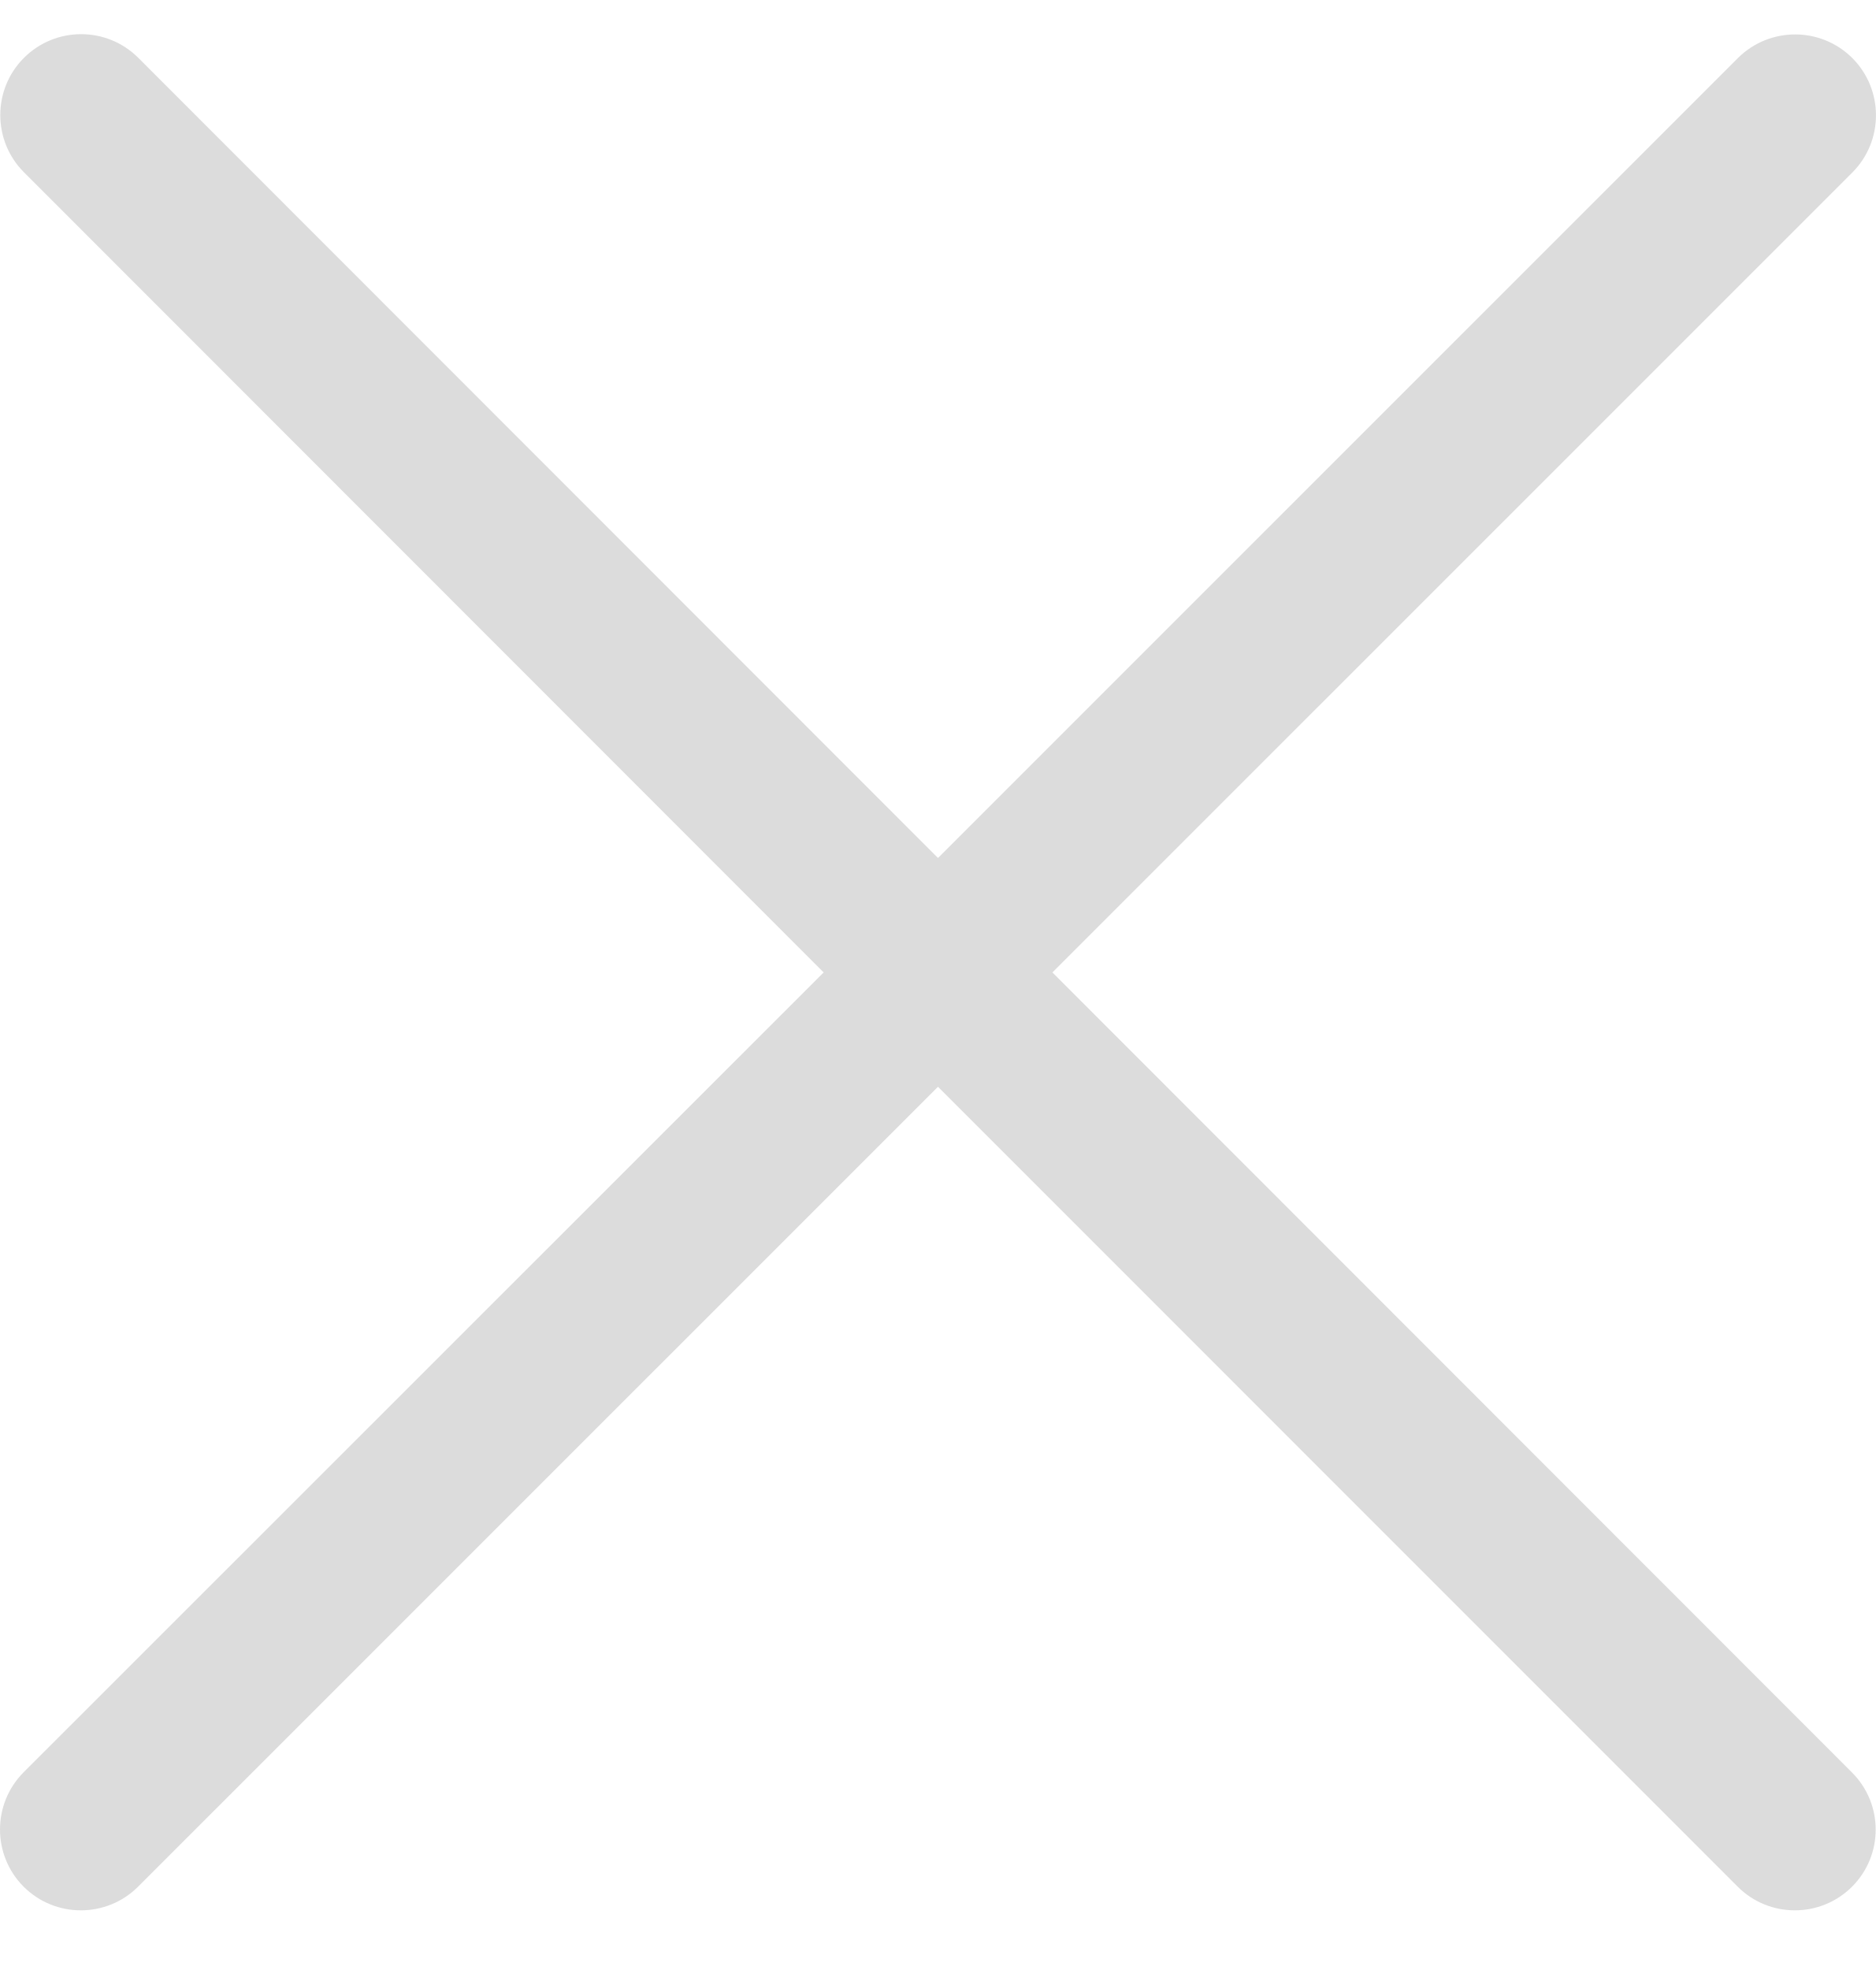
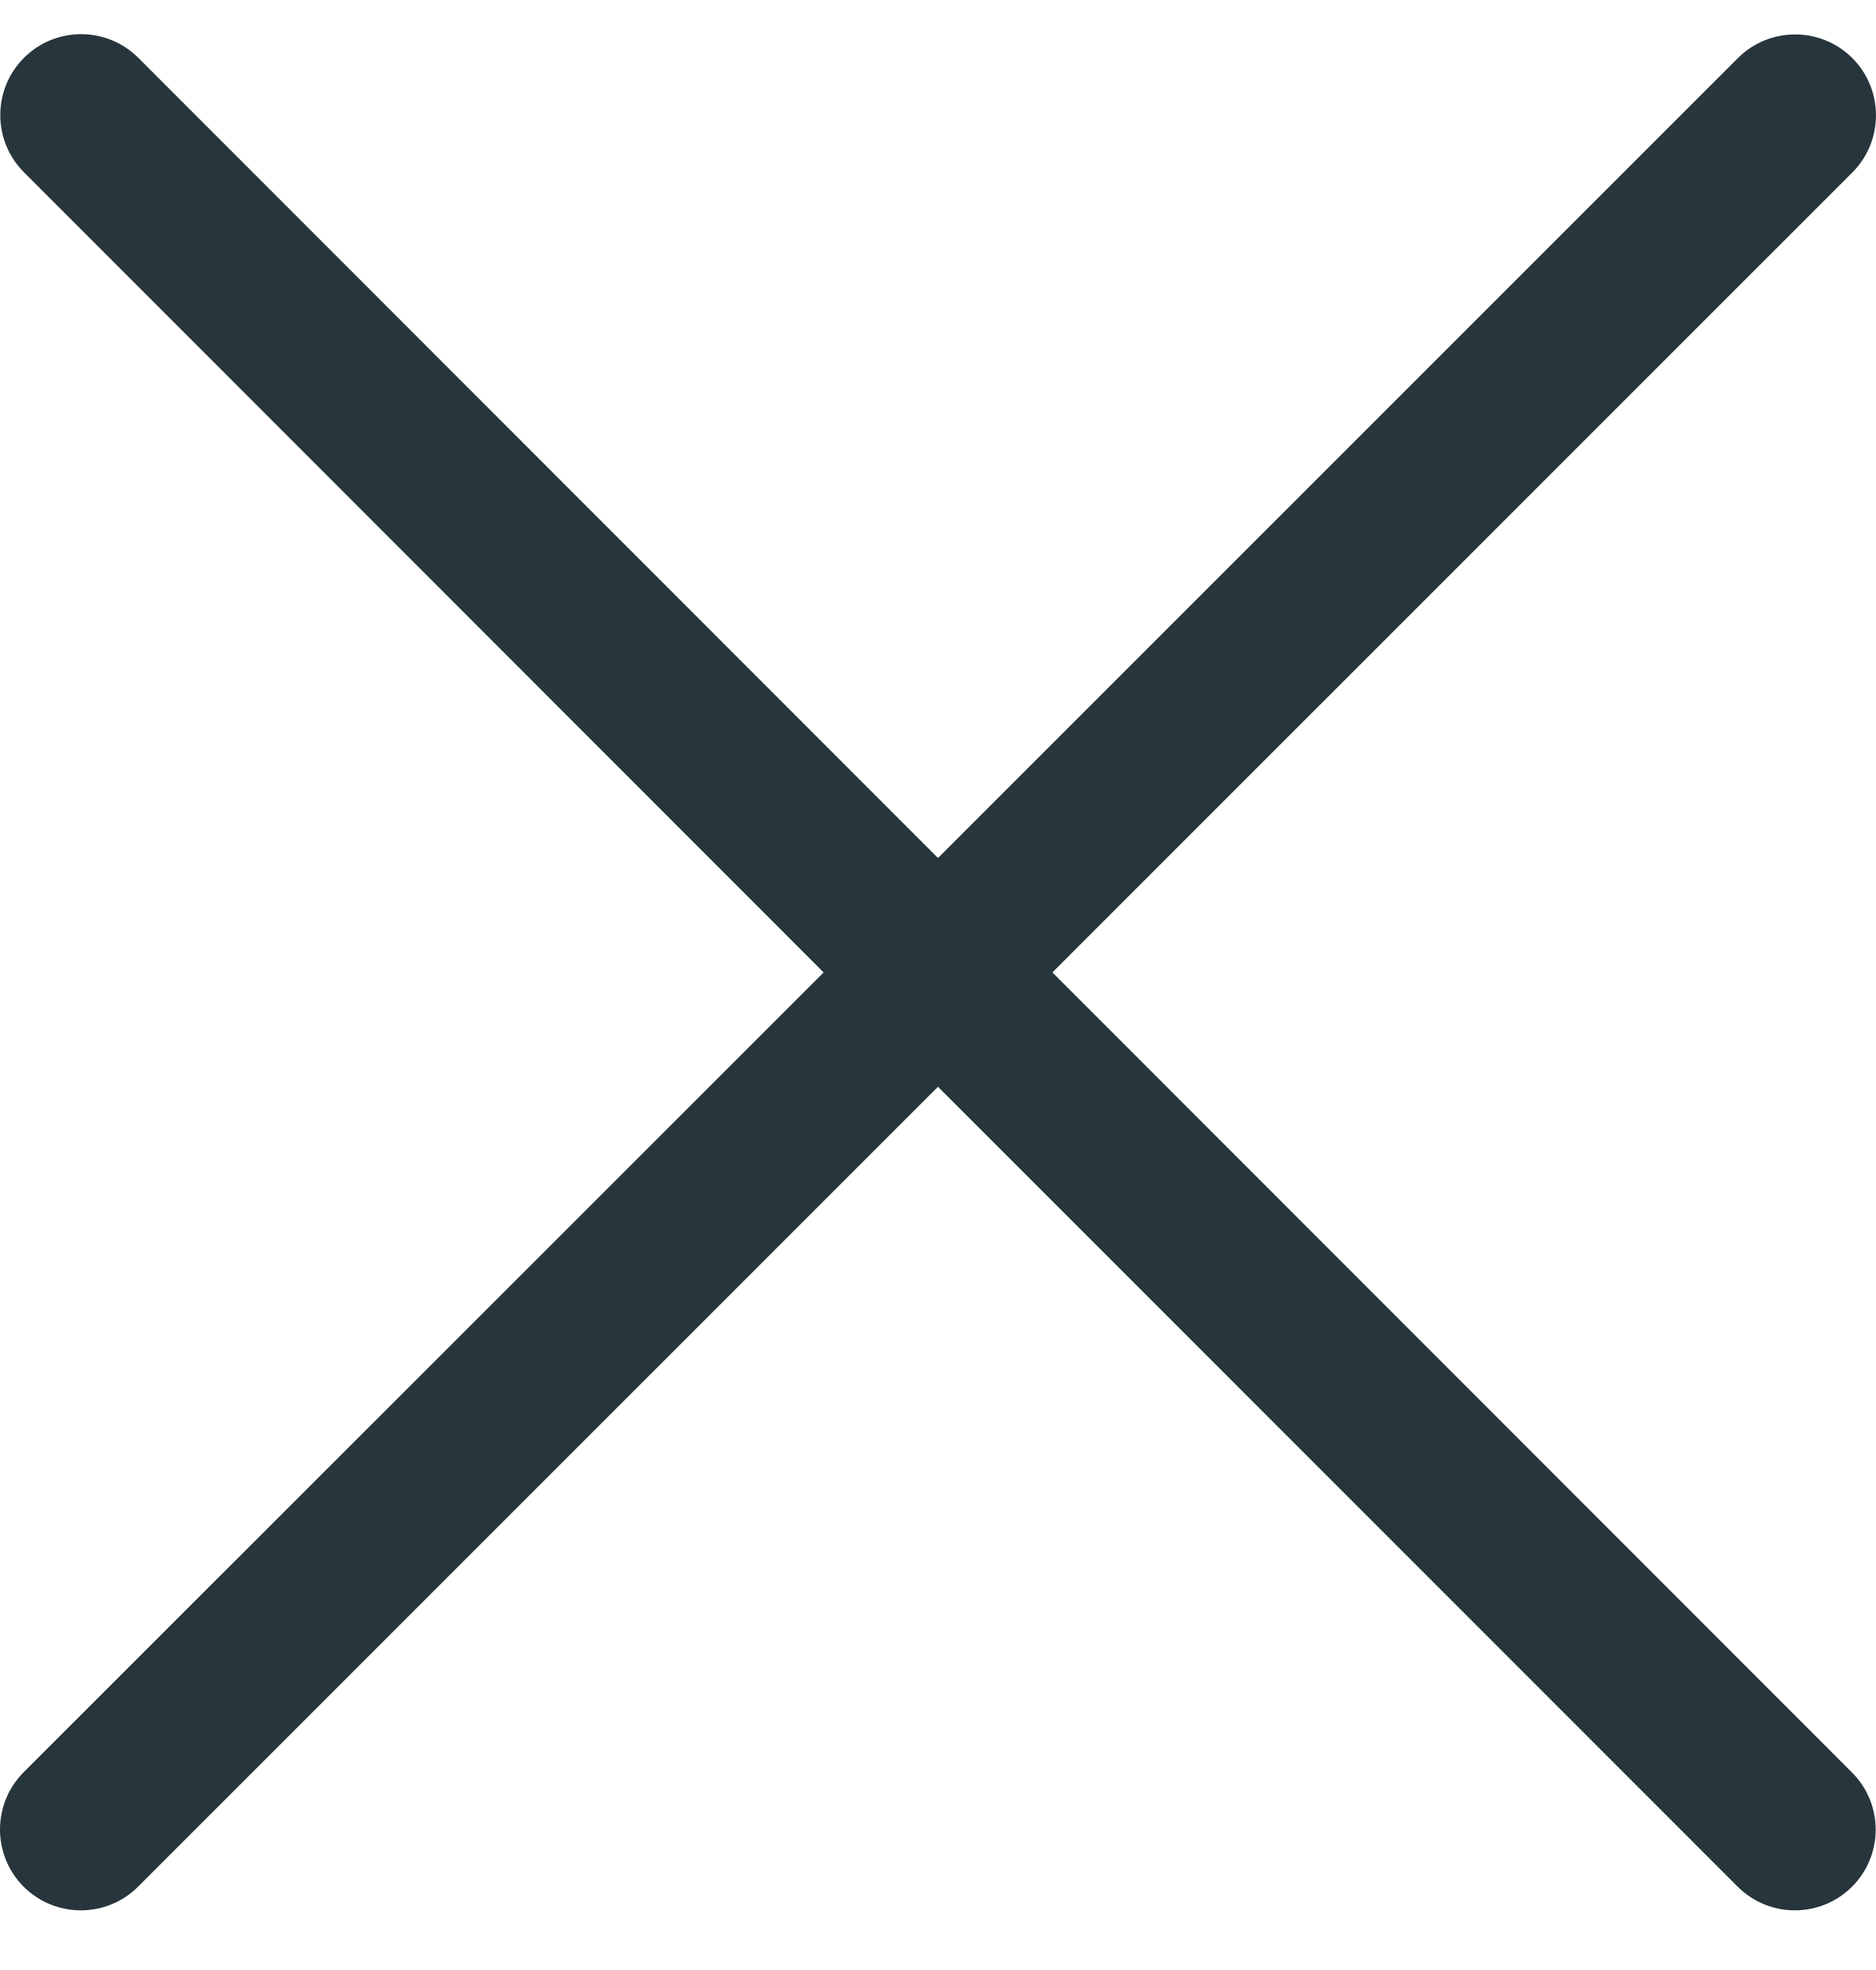
<svg xmlns="http://www.w3.org/2000/svg" width="20" height="21" viewBox="0 0 20 21" fill="none">
-   <path d="M19.745 20.112C19.408 20.448 18.862 20.448 18.526 20.112L10 11.585L1.472 20.112C1.135 20.448 0.589 20.448 0.252 20.112C-0.084 19.775 -0.084 19.229 0.252 18.892L8.781 10.366L0.255 1.836C-0.081 1.5 -0.081 0.953 0.255 0.617C0.592 0.28 1.138 0.28 1.475 0.617L10 9.146L18.528 0.619C18.865 0.283 19.411 0.283 19.748 0.619C20.084 0.956 20.084 1.502 19.748 1.839L11.22 10.366L19.745 18.895C20.081 19.232 20.081 19.775 19.745 20.112Z" fill="#DCDCDC" />
+   <path d="M19.745 20.112C19.408 20.448 18.862 20.448 18.526 20.112L10 11.585L1.472 20.112C1.135 20.448 0.589 20.448 0.252 20.112C-0.084 19.775 -0.084 19.229 0.252 18.892L8.781 10.366L0.255 1.836C-0.081 1.5 -0.081 0.953 0.255 0.617C0.592 0.28 1.138 0.28 1.475 0.617L10 9.146L18.528 0.619C18.865 0.283 19.411 0.283 19.748 0.619C20.084 0.956 20.084 1.502 19.748 1.839L11.22 10.366L19.745 18.895C20.081 19.232 20.081 19.775 19.745 20.112Z" fill="#27353C" />
</svg>
